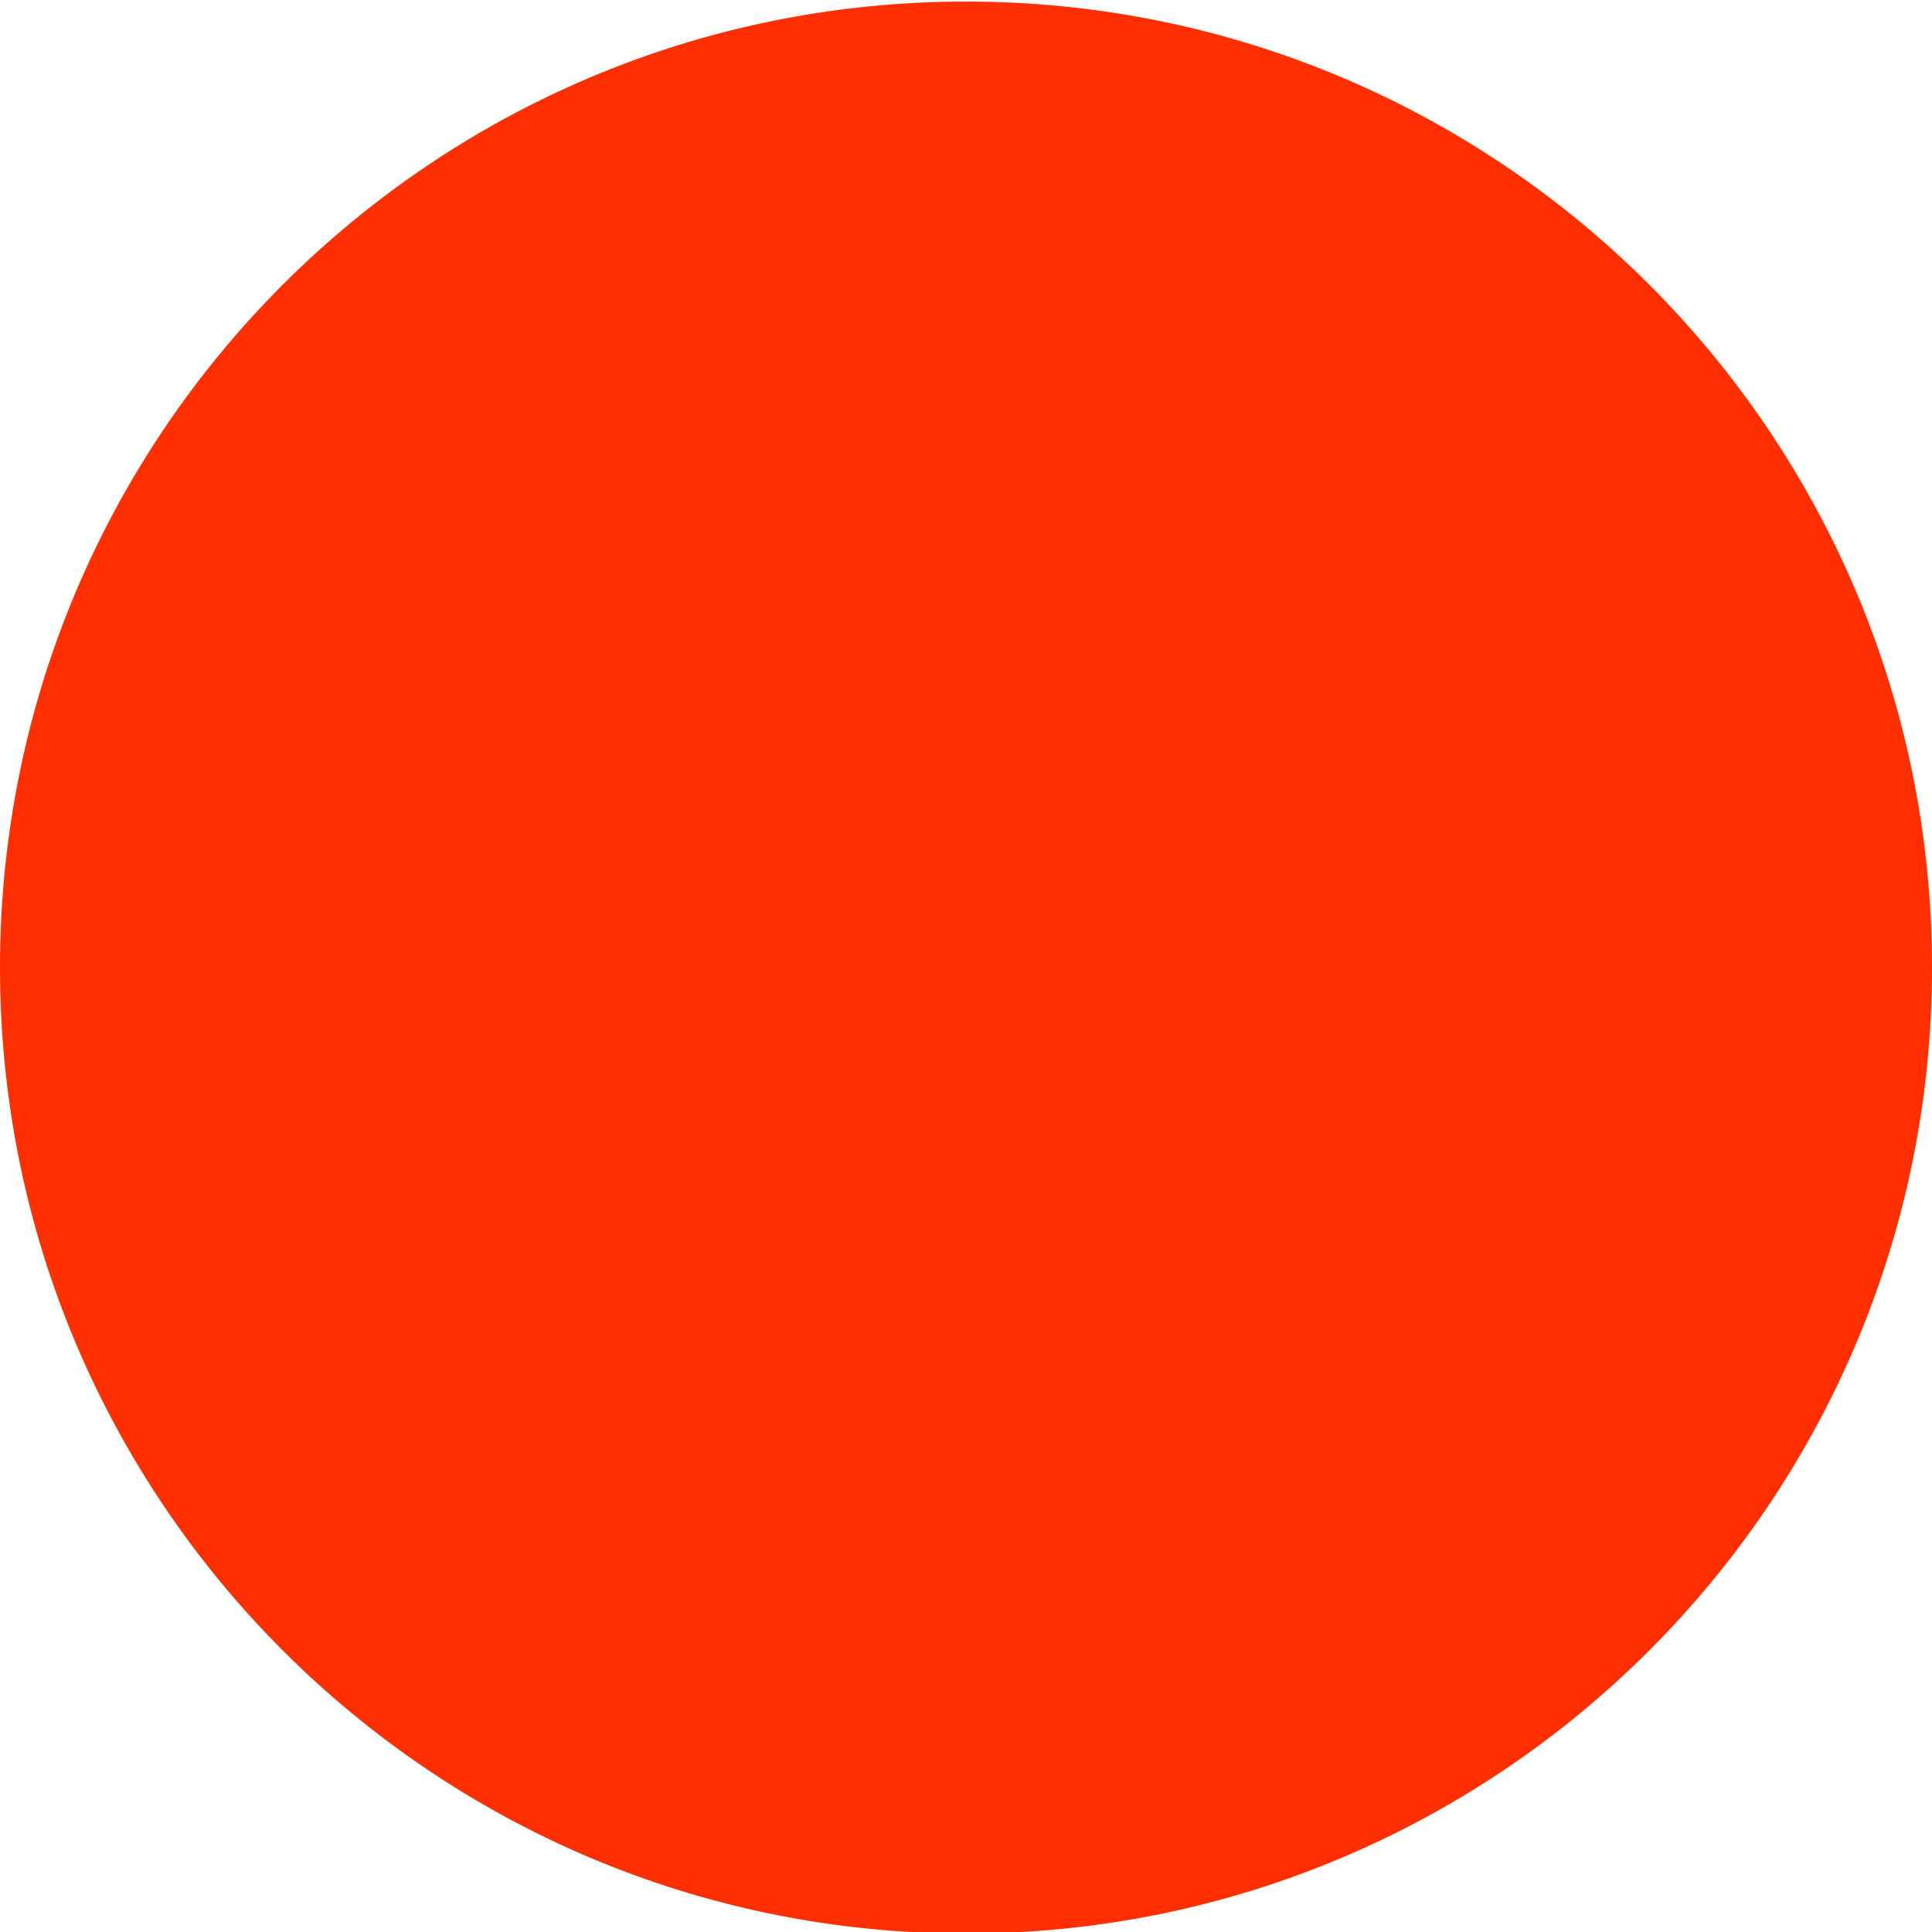
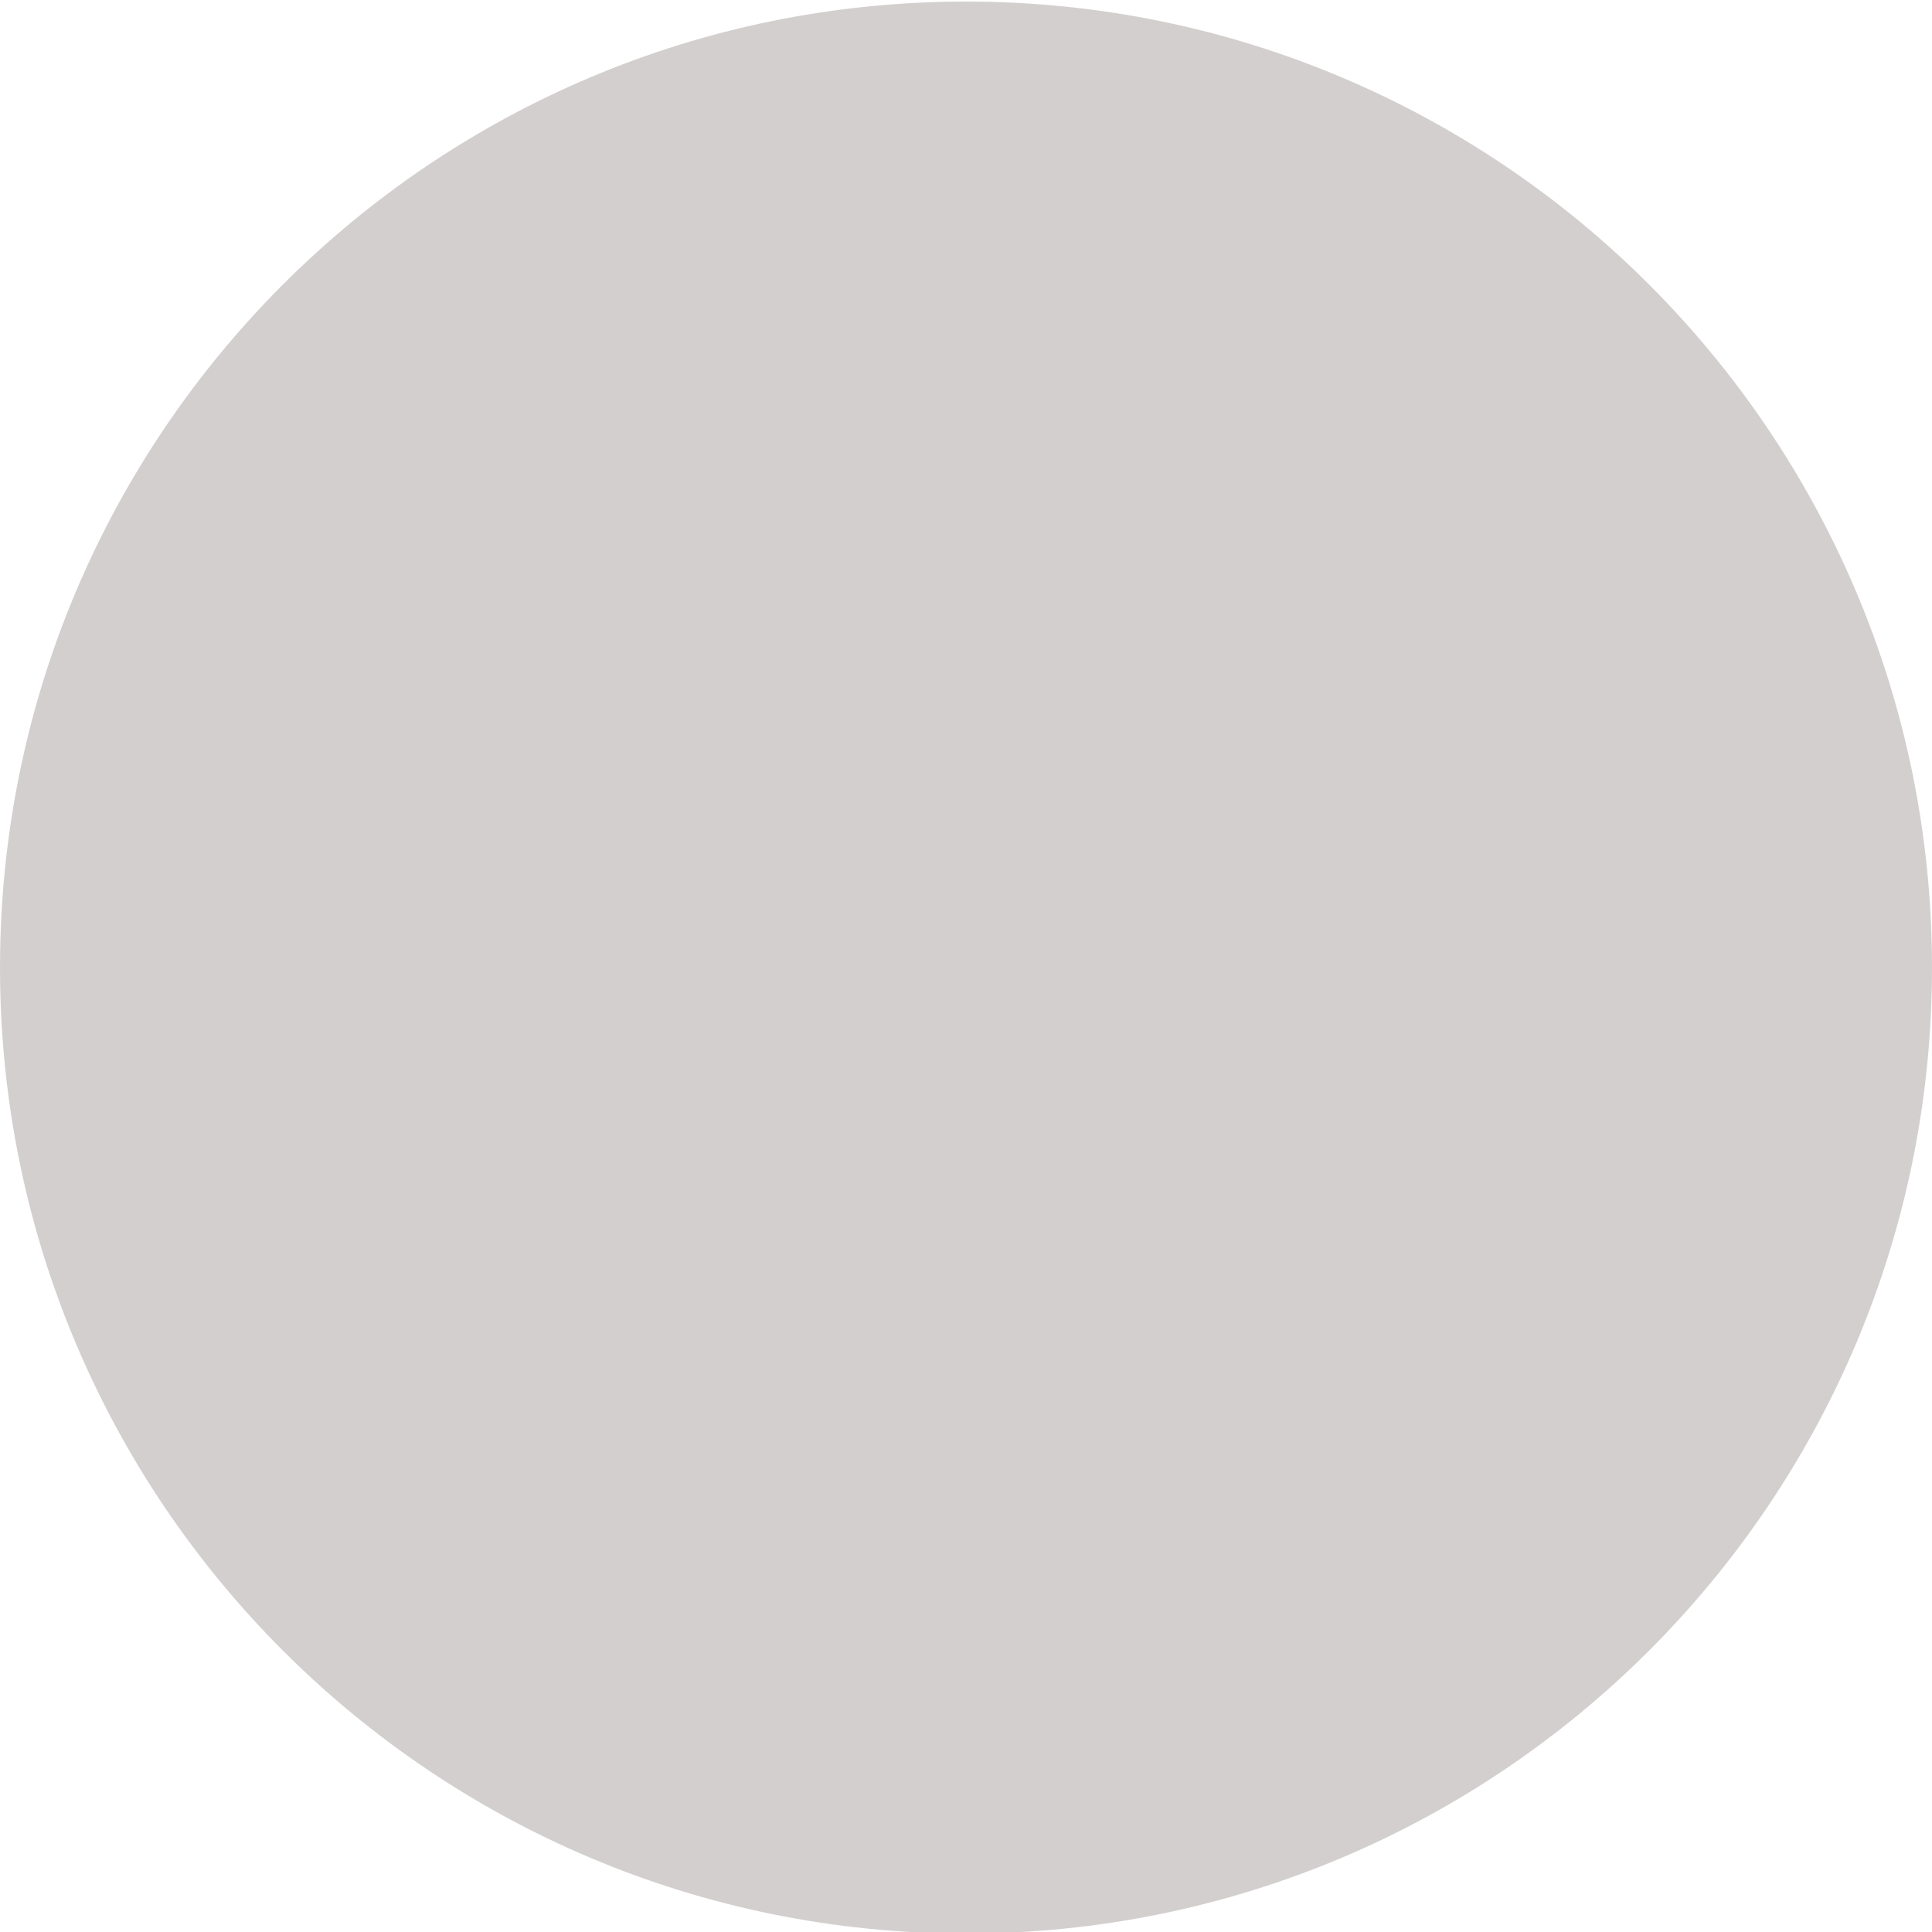
<svg xmlns="http://www.w3.org/2000/svg" version="1.1" id="Layer_1" x="0px" y="0px" viewBox="0 0 32 32" style="enable-background:new 0 0 32 32;" xml:space="preserve">
  <style type="text/css">
- 	.st0{fill:#FF2F00;}
+ 	.st0{fill:#d4cfcf;}
</style>
  <g id="Group_1" transform="translate(-44 -127.274)">
    <circle id="Circle_1" class="st0" cx="60" cy="143.3" r="16" />
  </g>
</svg>
